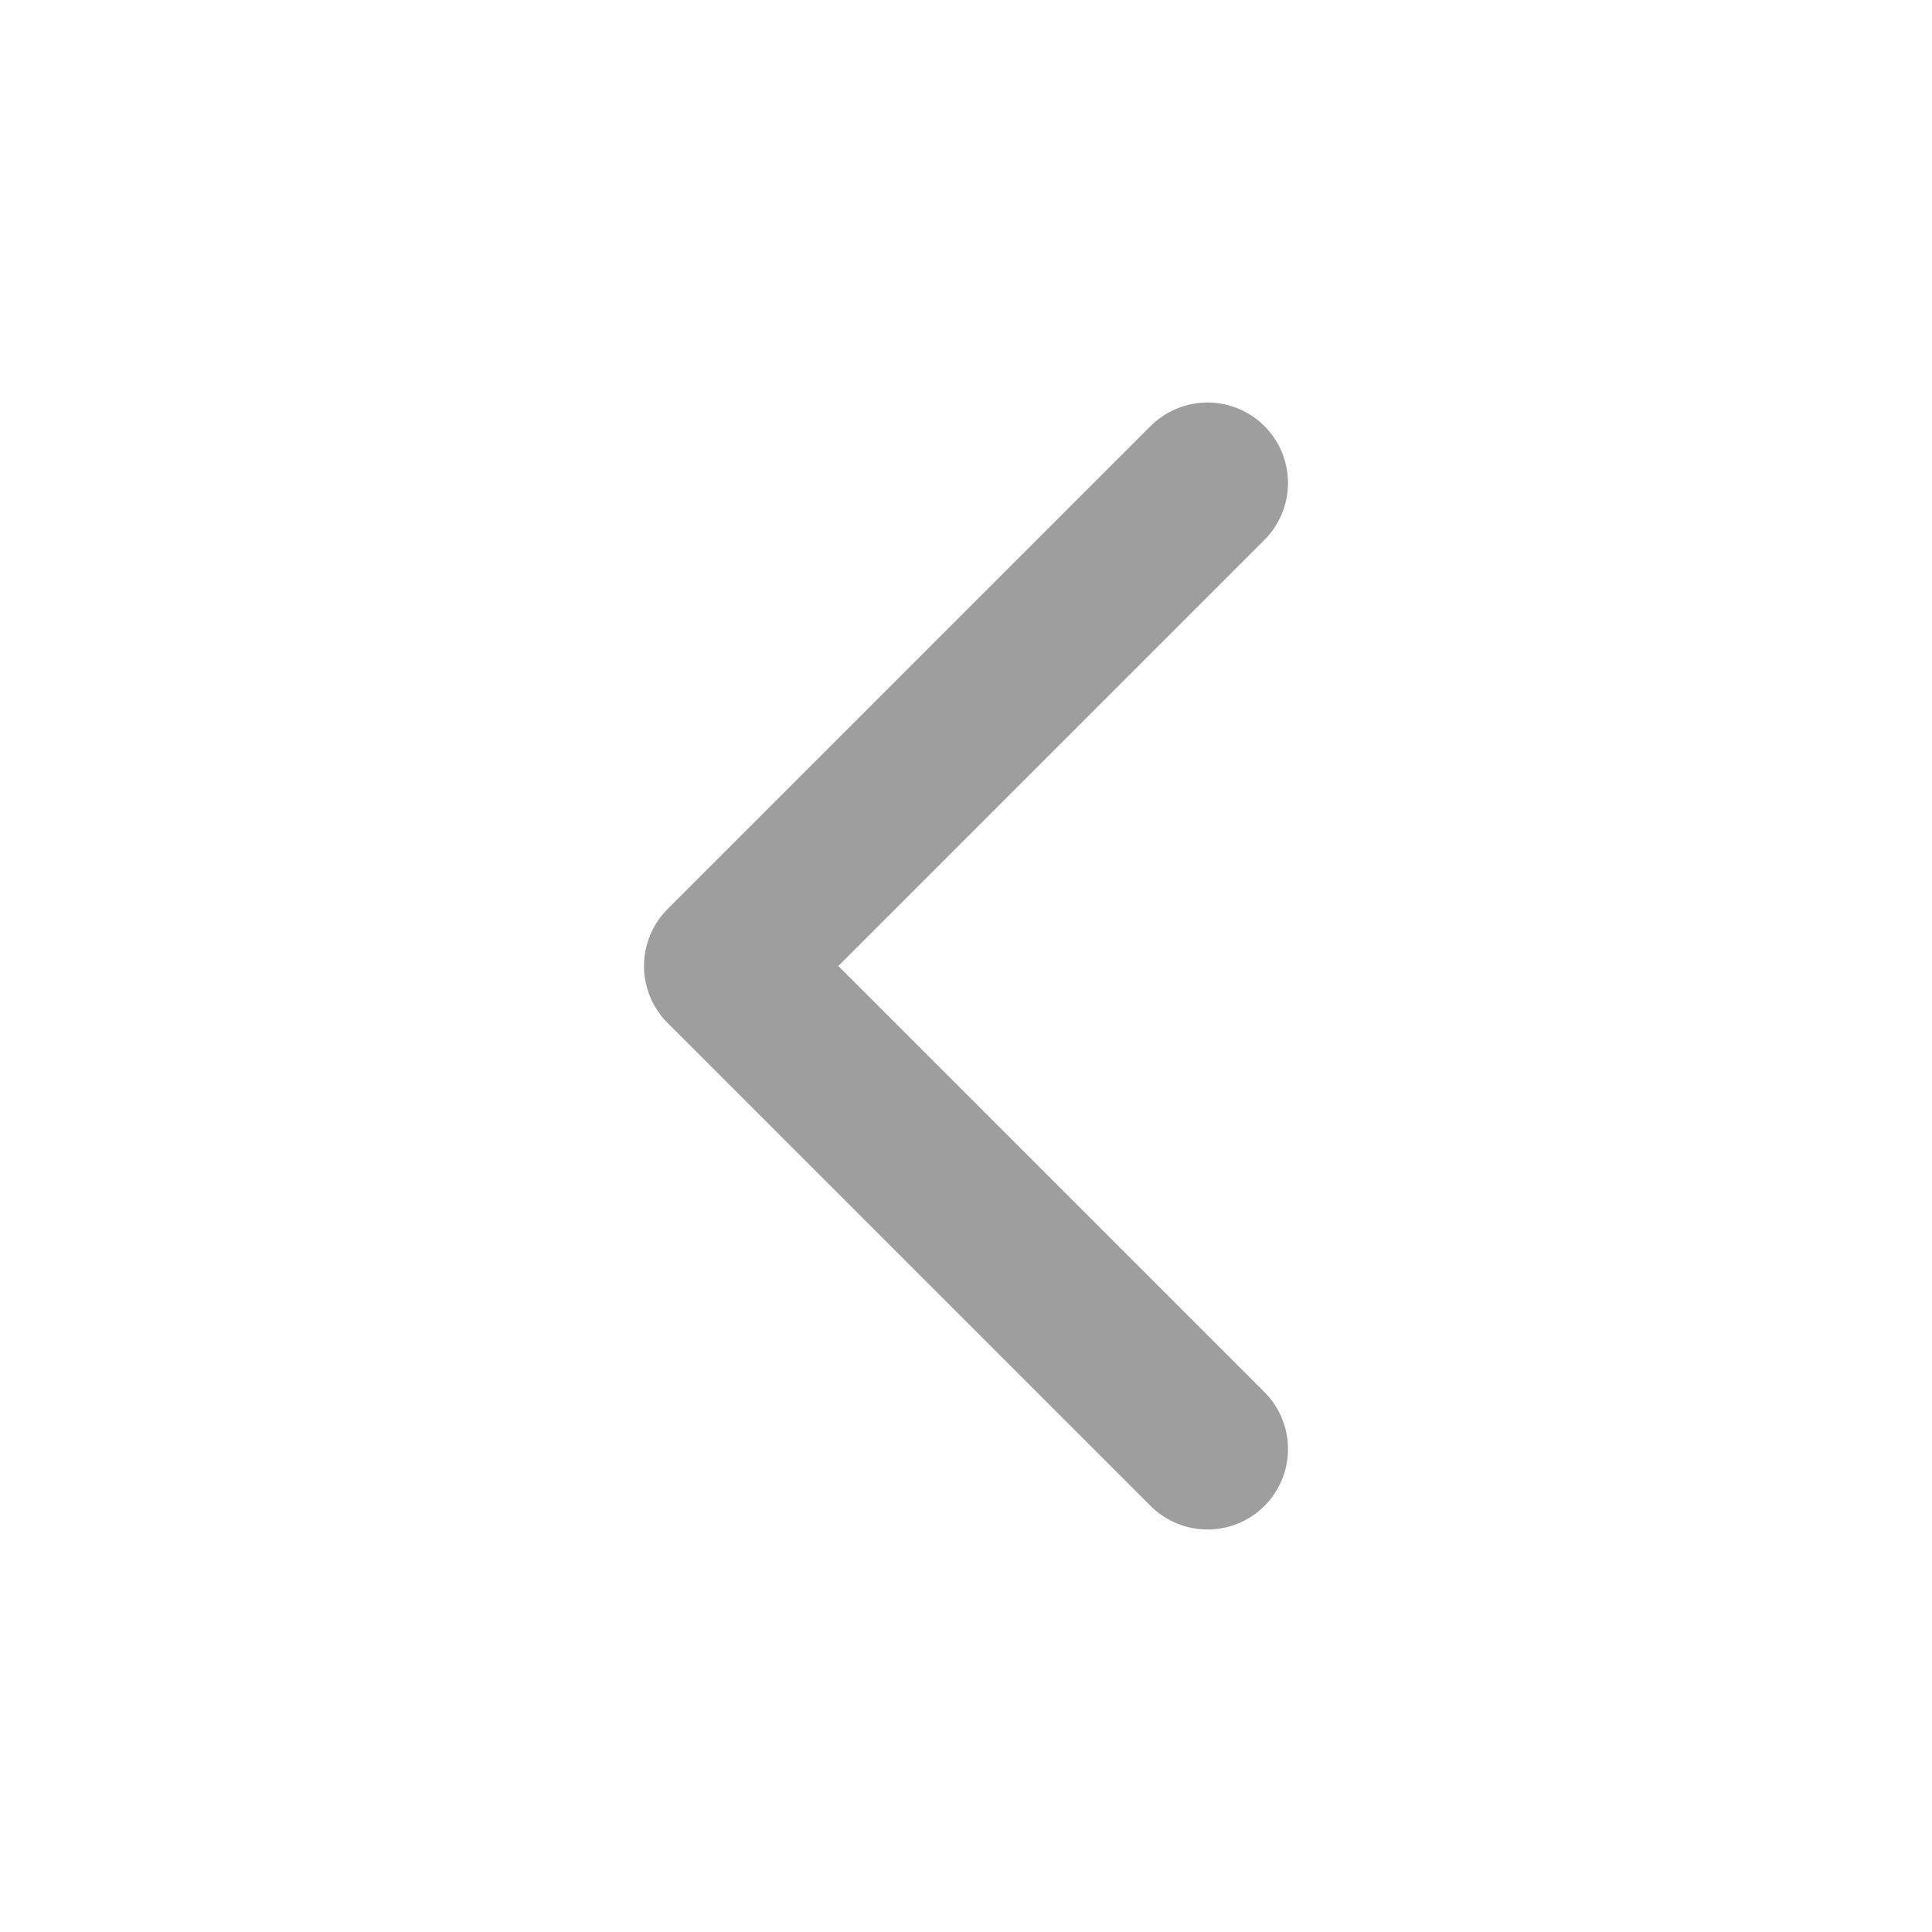
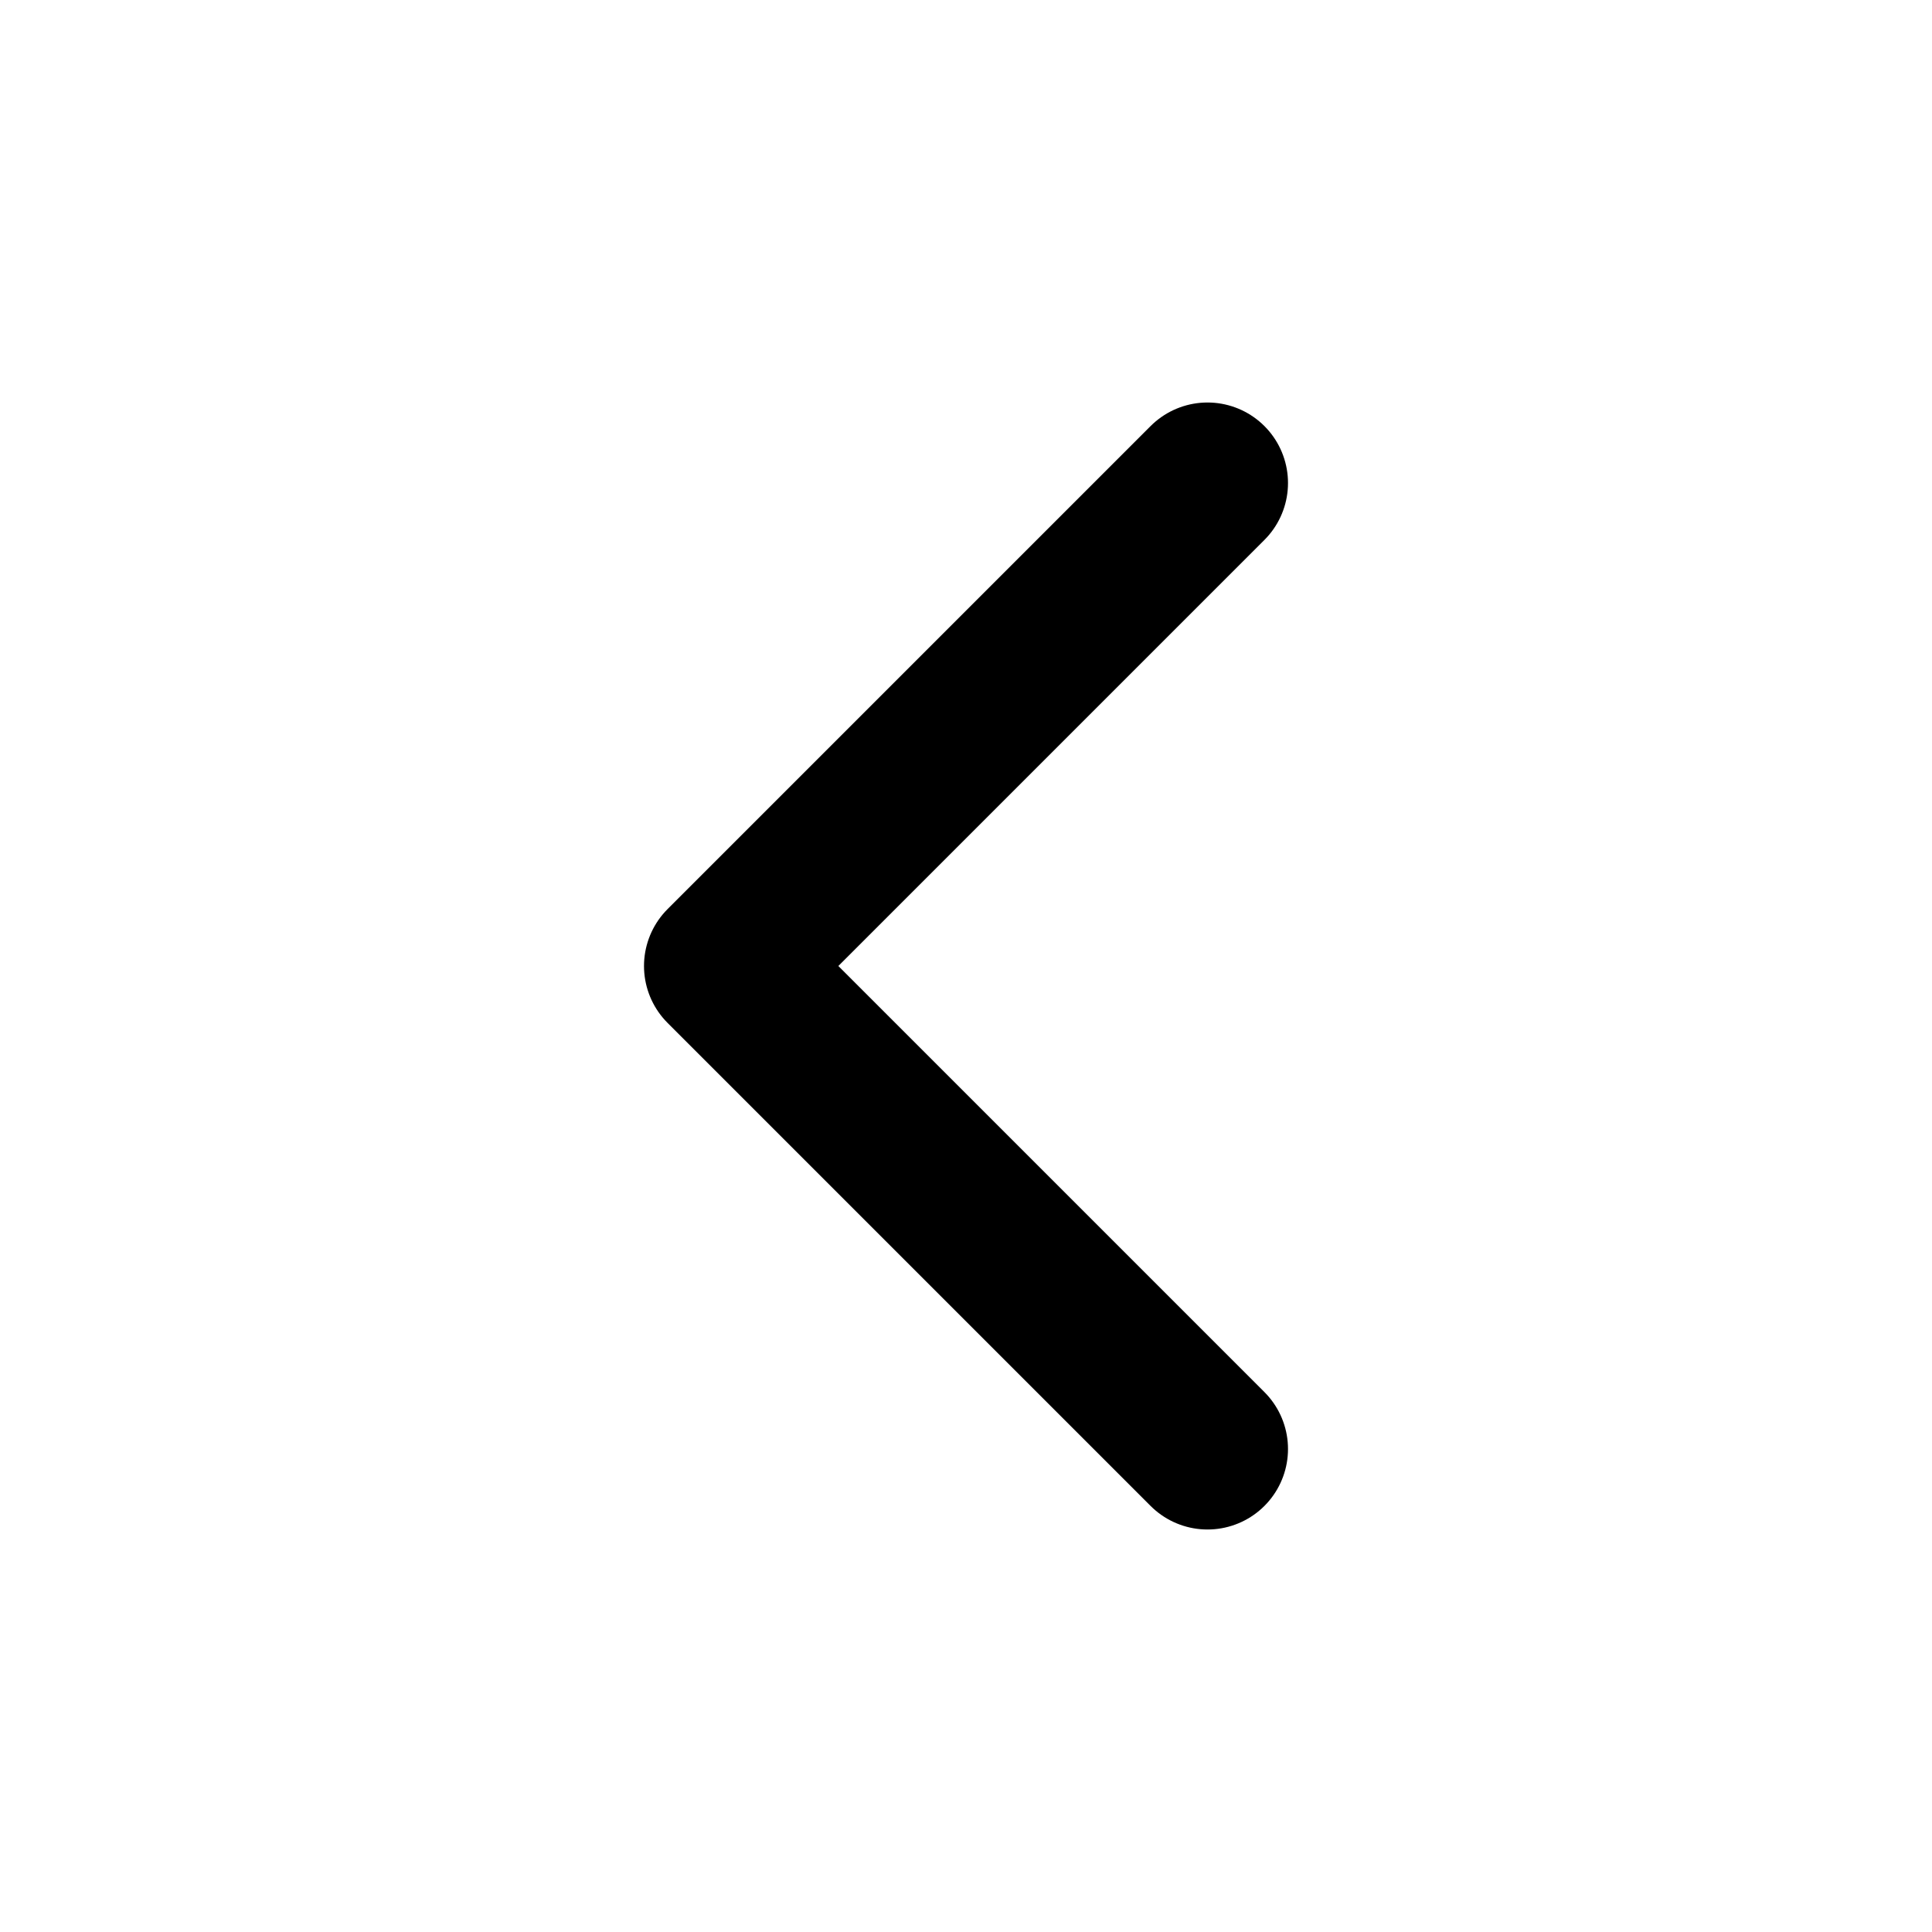
<svg xmlns="http://www.w3.org/2000/svg" width="24" height="24" viewBox="0 0 24 24" fill="none">
-   <path d="M15 6L9 12L15 18" stroke="#9E9E9E" stroke-width="2" stroke-linecap="round" stroke-linejoin="round" />
+   <path d="M15 6L9 12L15 18" stroke="currentColor" stroke-width="2" stroke-linecap="round" stroke-linejoin="round" />
</svg>
